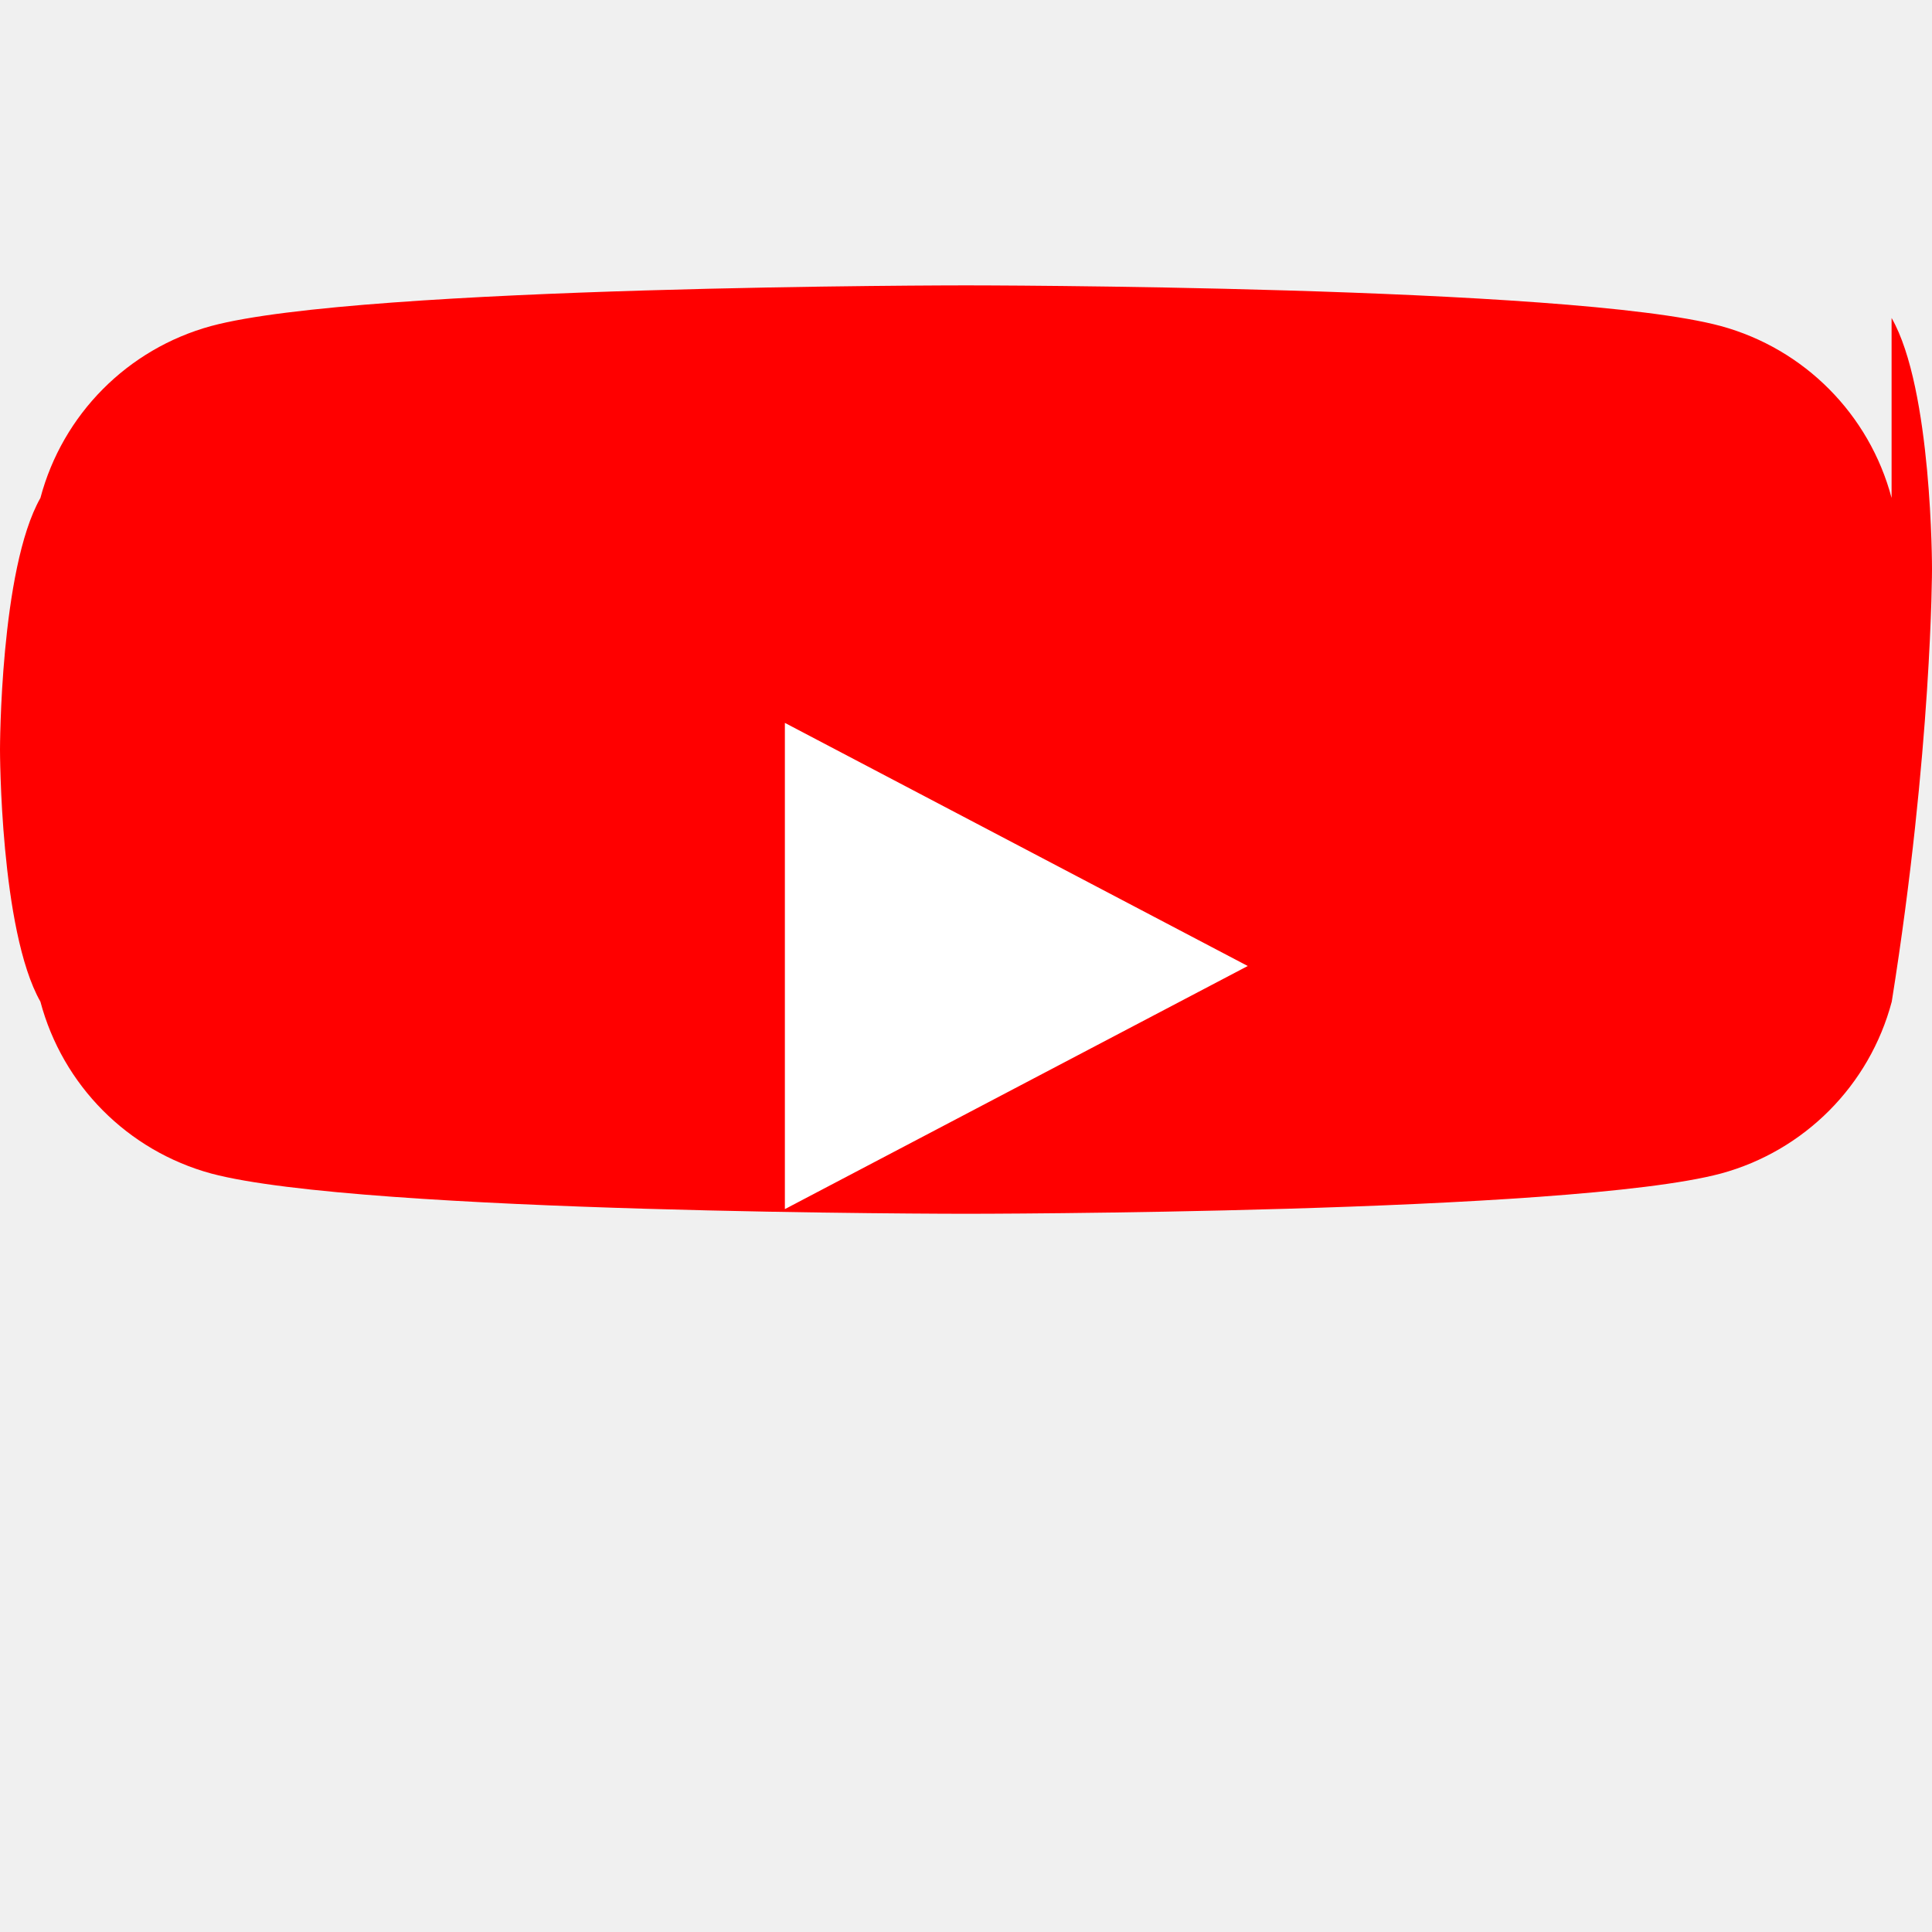
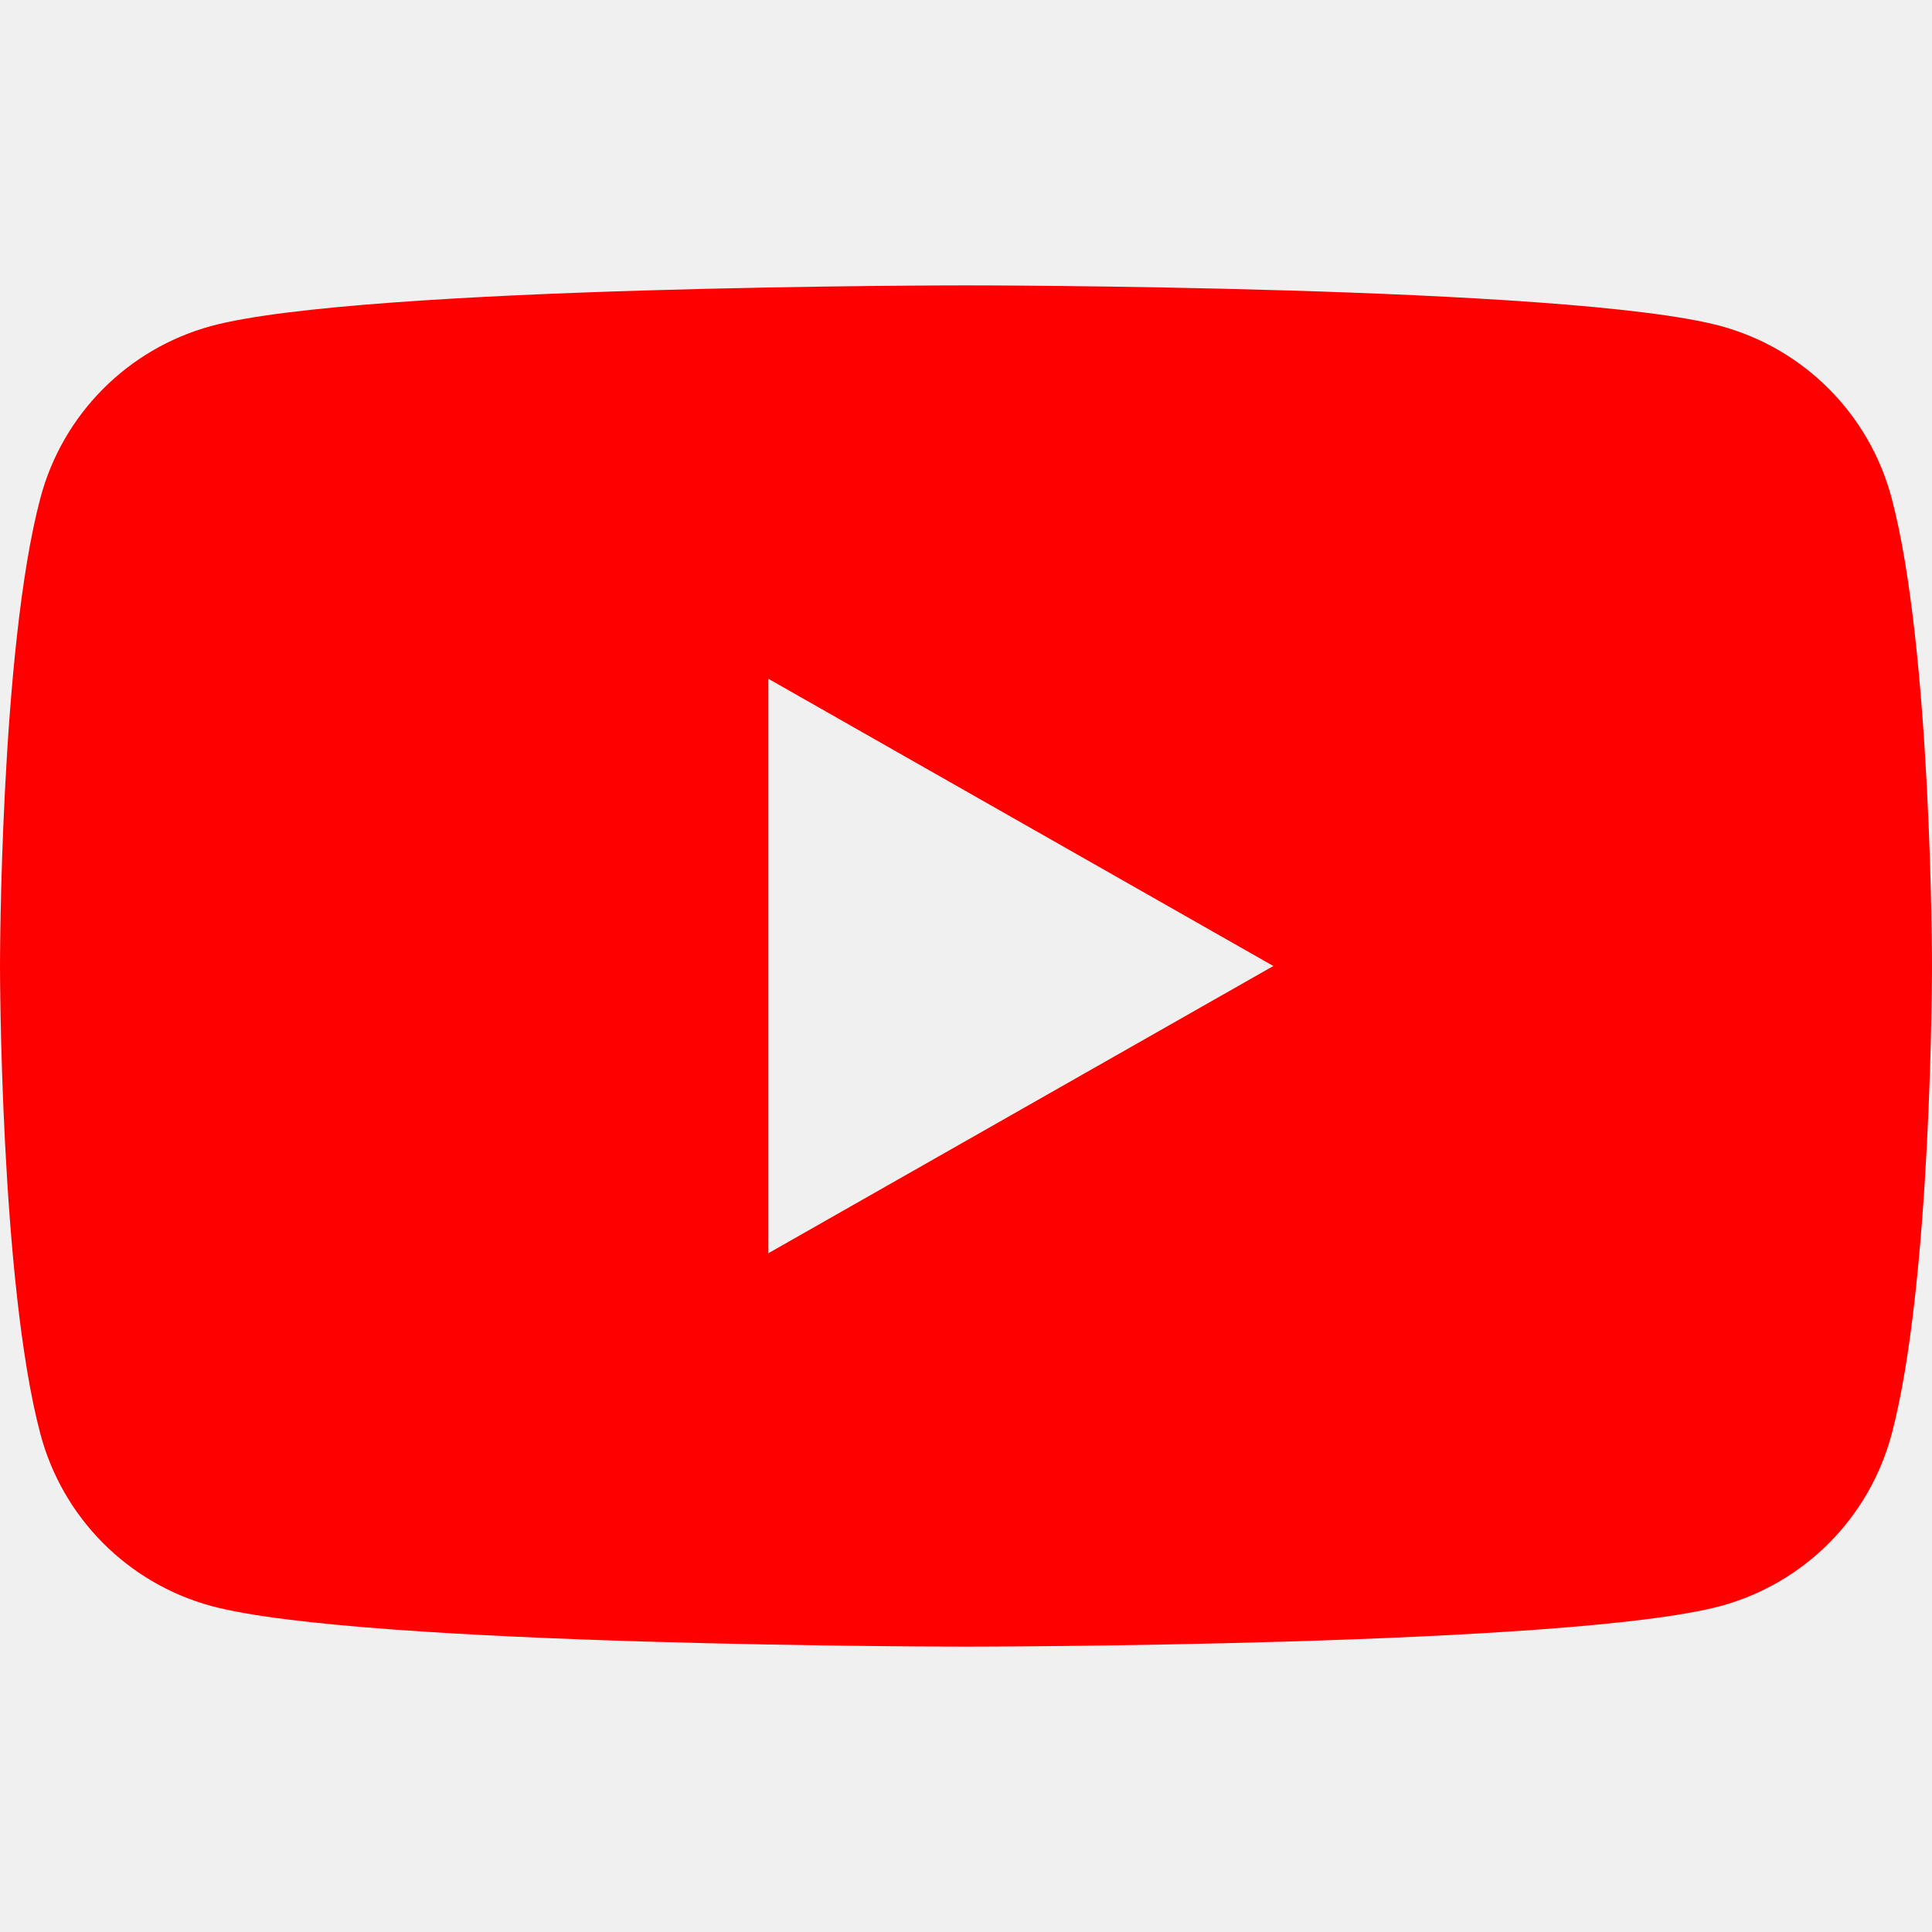
- <svg xmlns="http://www.w3.org/2000/svg" viewBox="0 0 24 24" width="24" height="24" fill="none" role="img" aria-hidden="true" shape-rendering="geometricPrecision" overflow="visible">
-   <path fill="#FF0000" d="M23.498 6.186a3.016 3.016 0 0 0-2.122-2.136C19.505 3.545 12 3.545 12 3.545s-7.505 0-9.377.505A3.017 3.017 0 0 0 .502 6.186C0 7.07 0 9.313 0 9.313s0 2.244.502 3.13a3.016 3.016 0 0 0 2.122 2.135c1.871.5 9.377.5 9.377.5s7.505 0 9.377-.5a3.013 3.013 0 0 0 2.122-2.135C24 9.31 24 7.07 24 7.07s.004-2.24-.502-3.12z" />
-   <path fill="#fff" d="M9.75 15.02L9.75 8.98L15.5 12L9.75 15.02z" />
+ <svg xmlns="http://www.w3.org/2000/svg" role="img" viewBox="0 0 24 24" width="24" height="24" fill="none" shape-rendering="geometricPrecision" aria-label="">
+   <path fill="#FF0000" fill-rule="evenodd" d="M23.498 6.186a3.016 3.016 0 0 0-2.122-2.136C19.505 3.545 12 3.545 12 3.545s-7.505 0-9.377.505A3.017 3.017 0 0 0 .502 6.186C0 8.07 0 12 0 12s0 3.93.502 5.814a3.016 3.016 0 0 0 2.122 2.136c1.871.505 9.376.505 9.376.505s7.505 0 9.377-.505a3.015 3.015 0 0 0 2.122-2.136C24 15.93 24 12 24 12s0-3.93-.502-5.814zM9.545 15.568V8.432L15.818 12l-6.273 3.568z" />
</svg>
